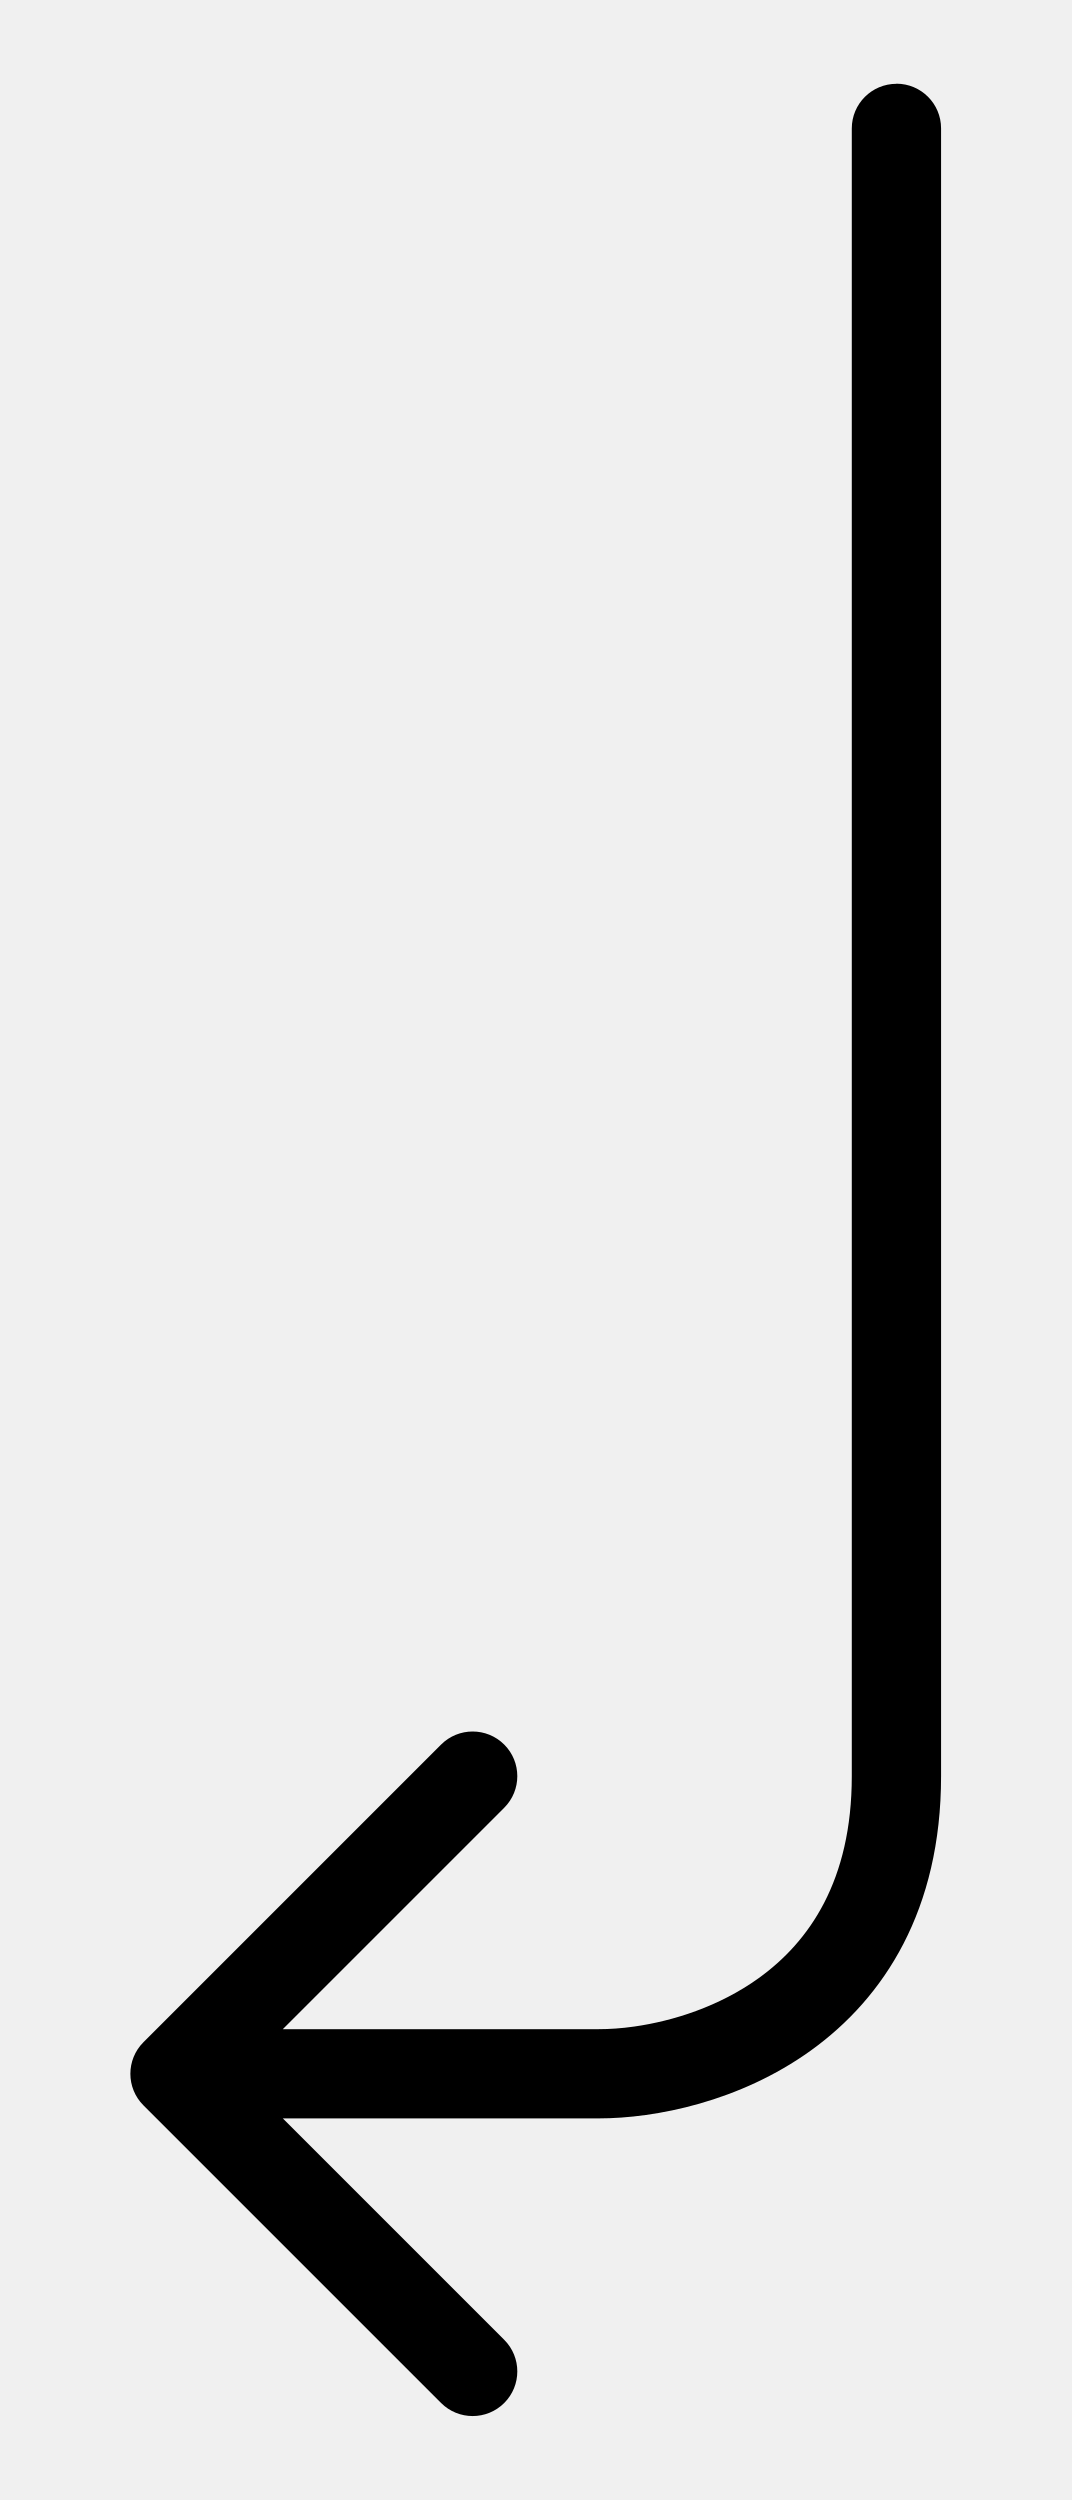
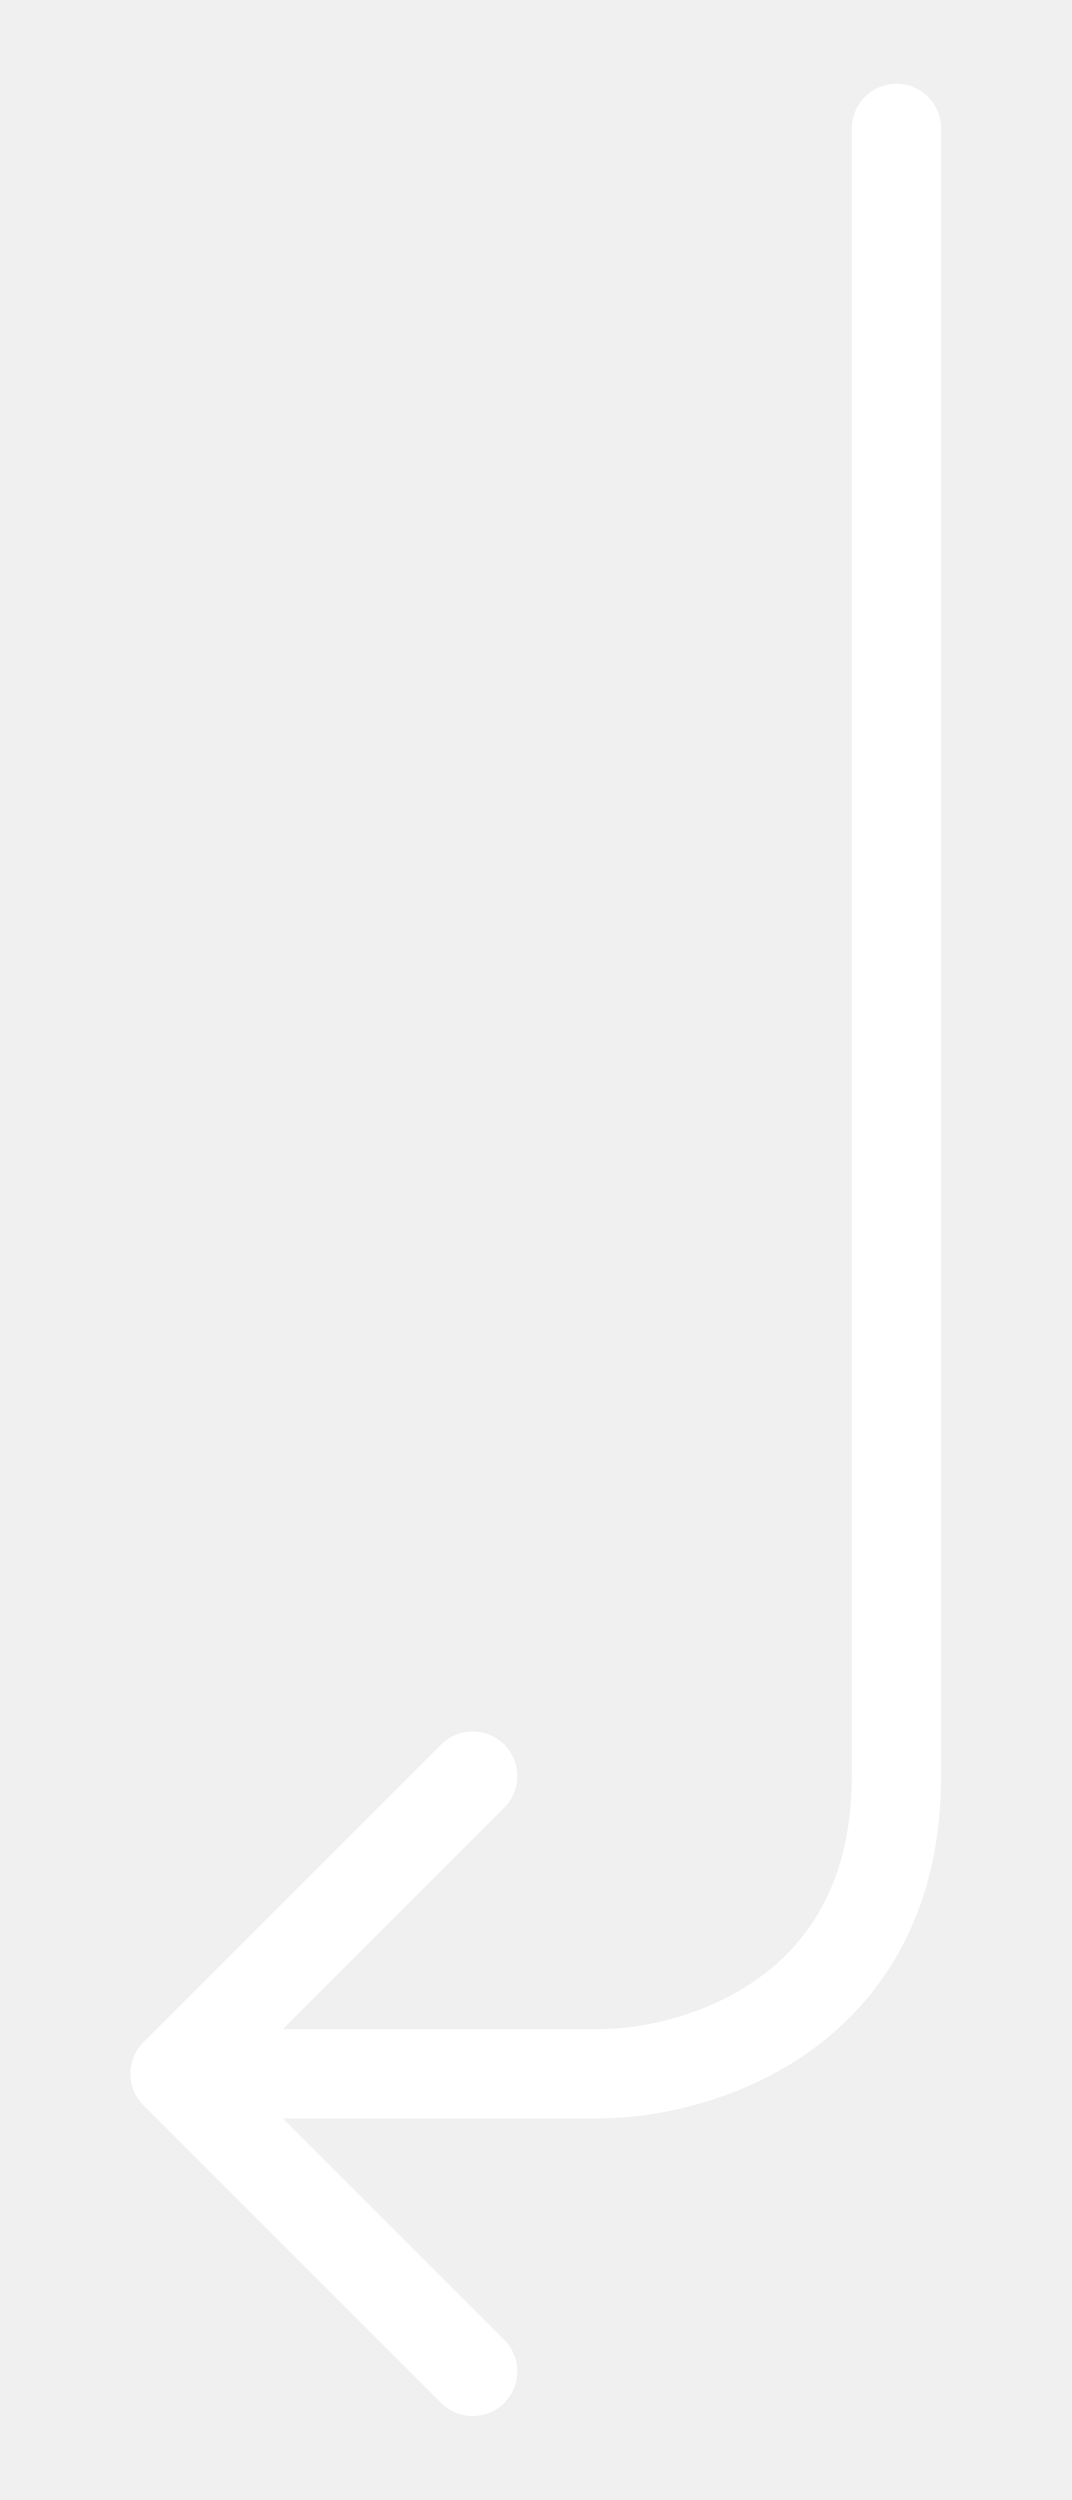
- <svg xmlns="http://www.w3.org/2000/svg" width="600" height="1400" version="1.1" viewBox="0 0 18 42">
+ <svg xmlns="http://www.w3.org/2000/svg" width="18" height="42" viewBox="0 0 18 42" fill="#ffffff">
  <path d="m15.06 1.408c-0.414 0-0.75 0.336-0.75 0.75v27.683c0 1.756-0.715 2.78-1.563 3.391-0.665 0.479-1.443 0.722-2.091 0.814-0.216 0.031-0.418 0.044-0.596 0.044h-5.309l3.72-3.72c0.293-0.293 0.293-0.768 0-1.061-0.293-0.293-0.768-0.293-1.061 0l-5 5c-0.293 0.293-0.293 0.768 0 1.061l5 5c0.293 0.293 0.768 0.293 1.061 0 0.293-0.293 0.293-0.768 0-1.061l-3.72-3.72h5.309c0.953 0 2.367-0.28 3.563-1.141 1.235-0.889 2.187-2.364 2.187-4.609v-27.683c0-0.414-0.336-0.75-0.75-0.75z" />
</svg>
